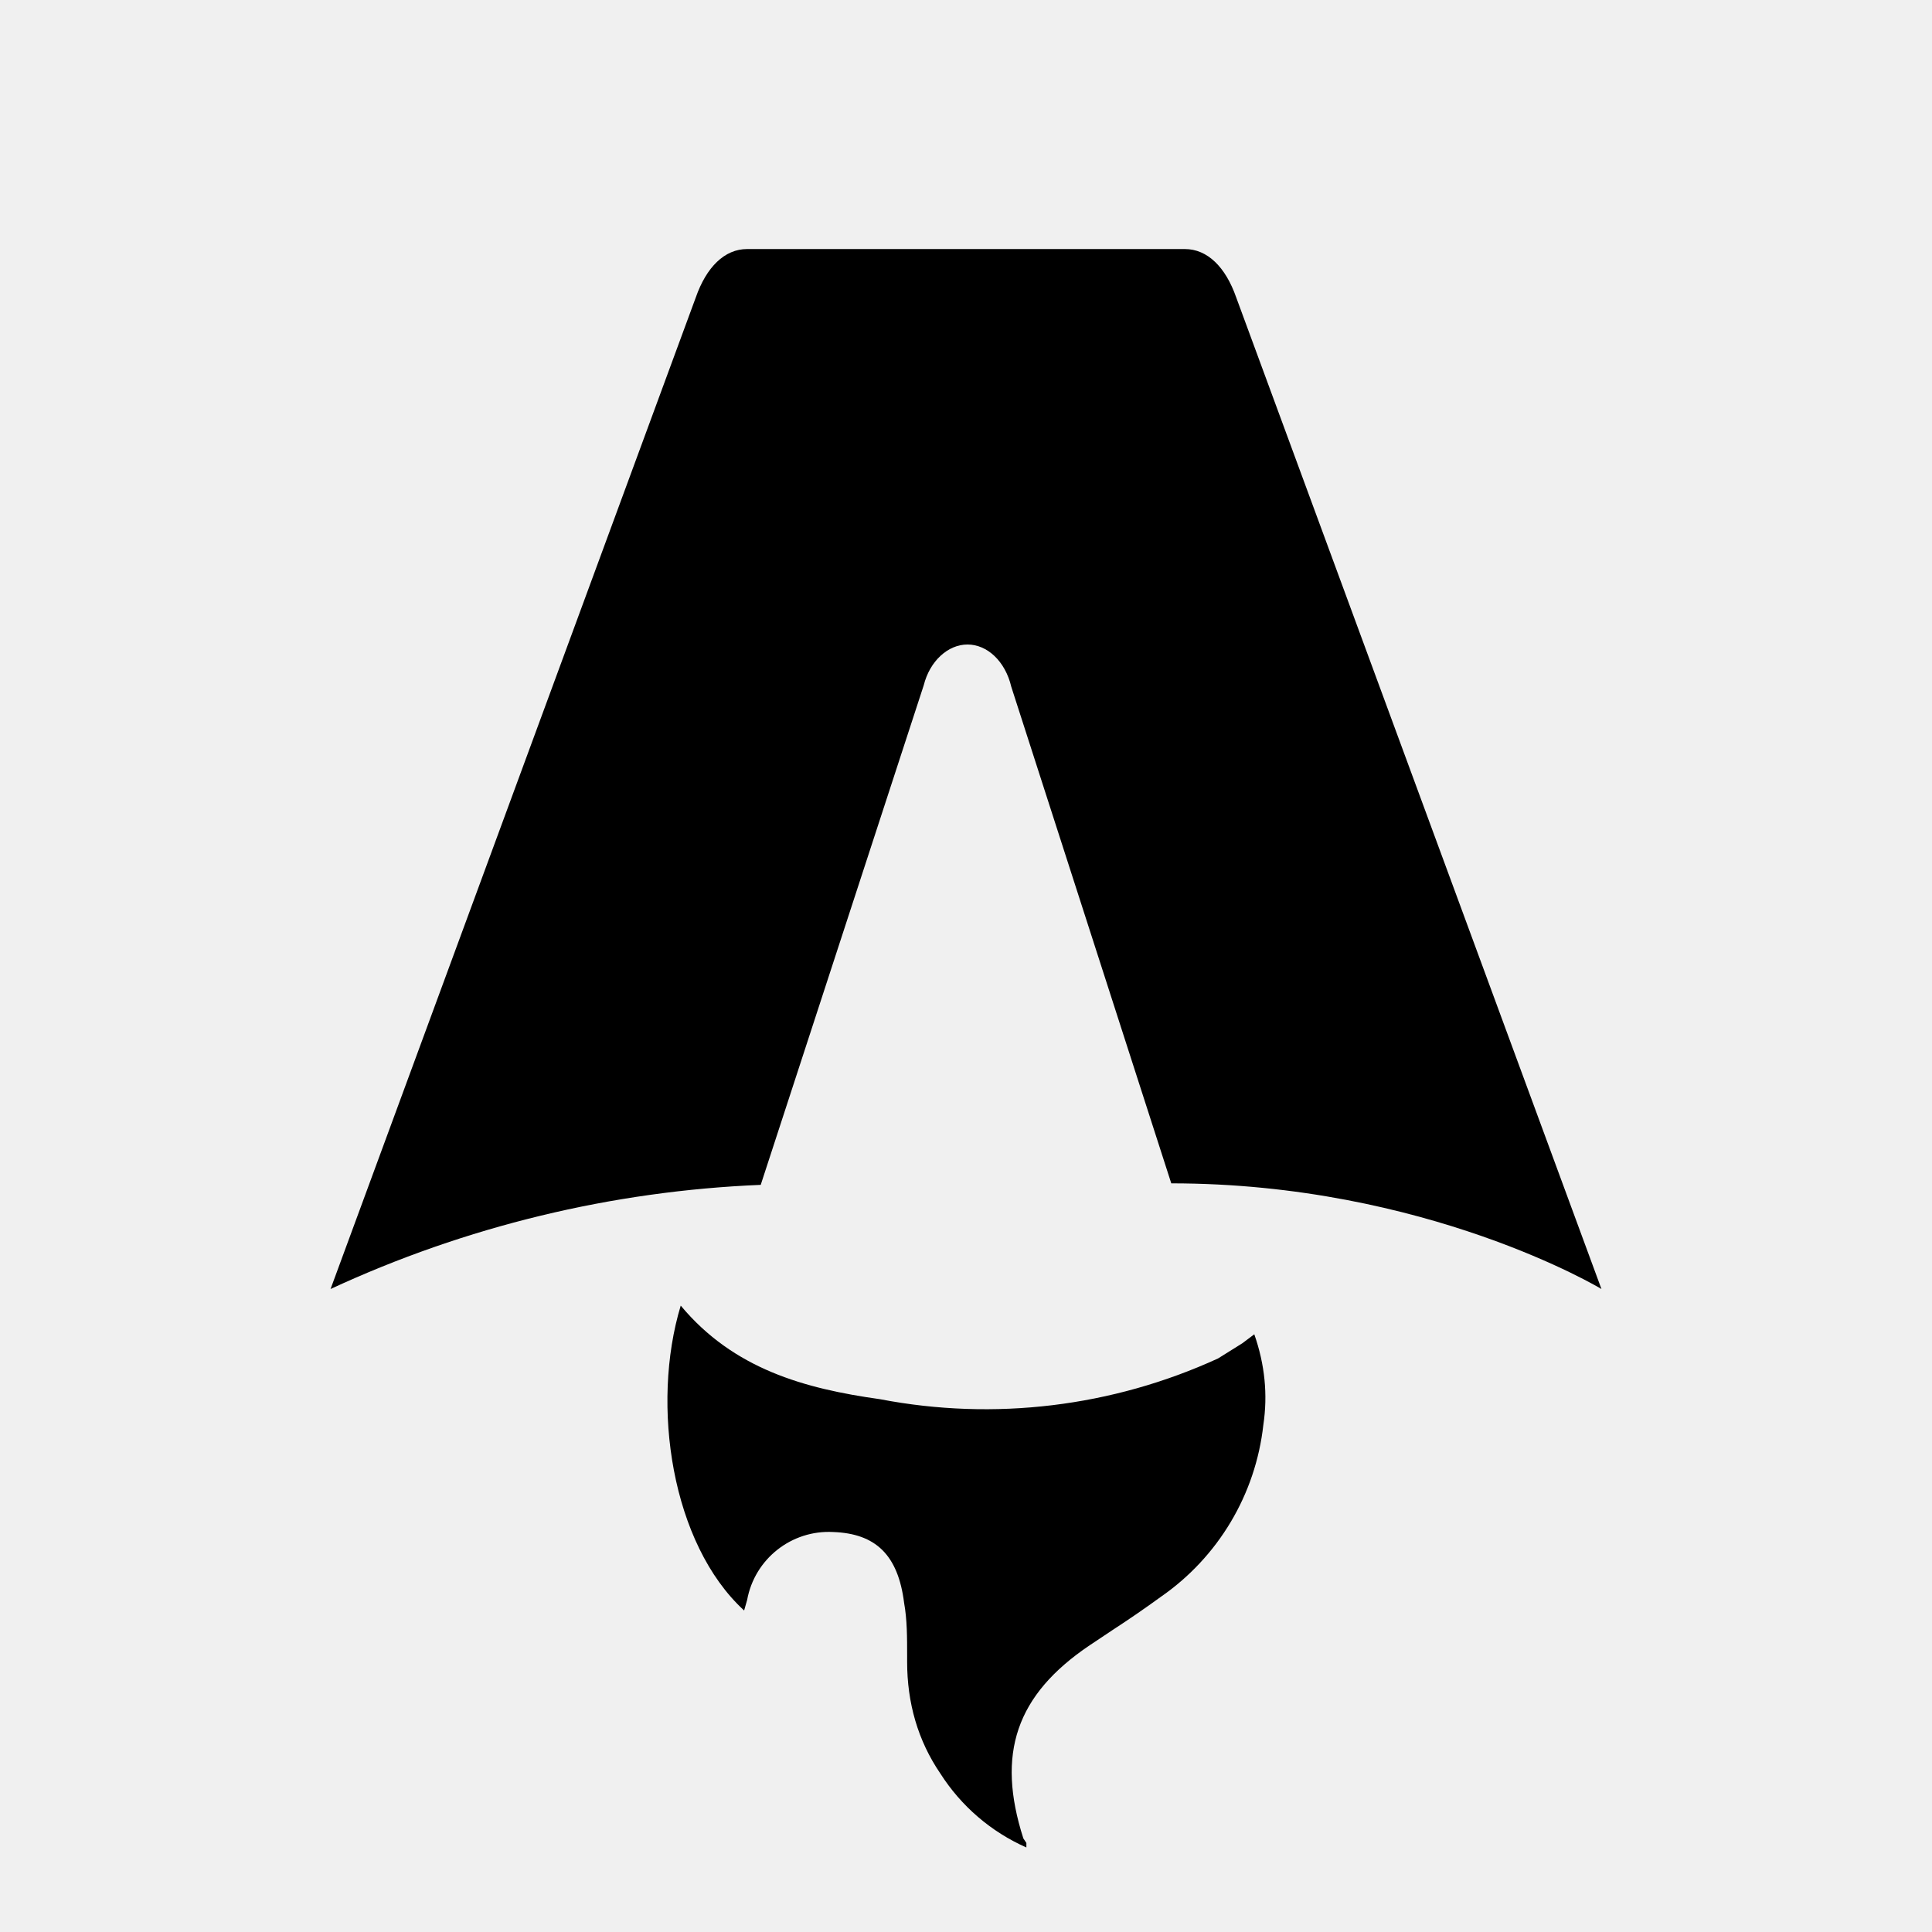
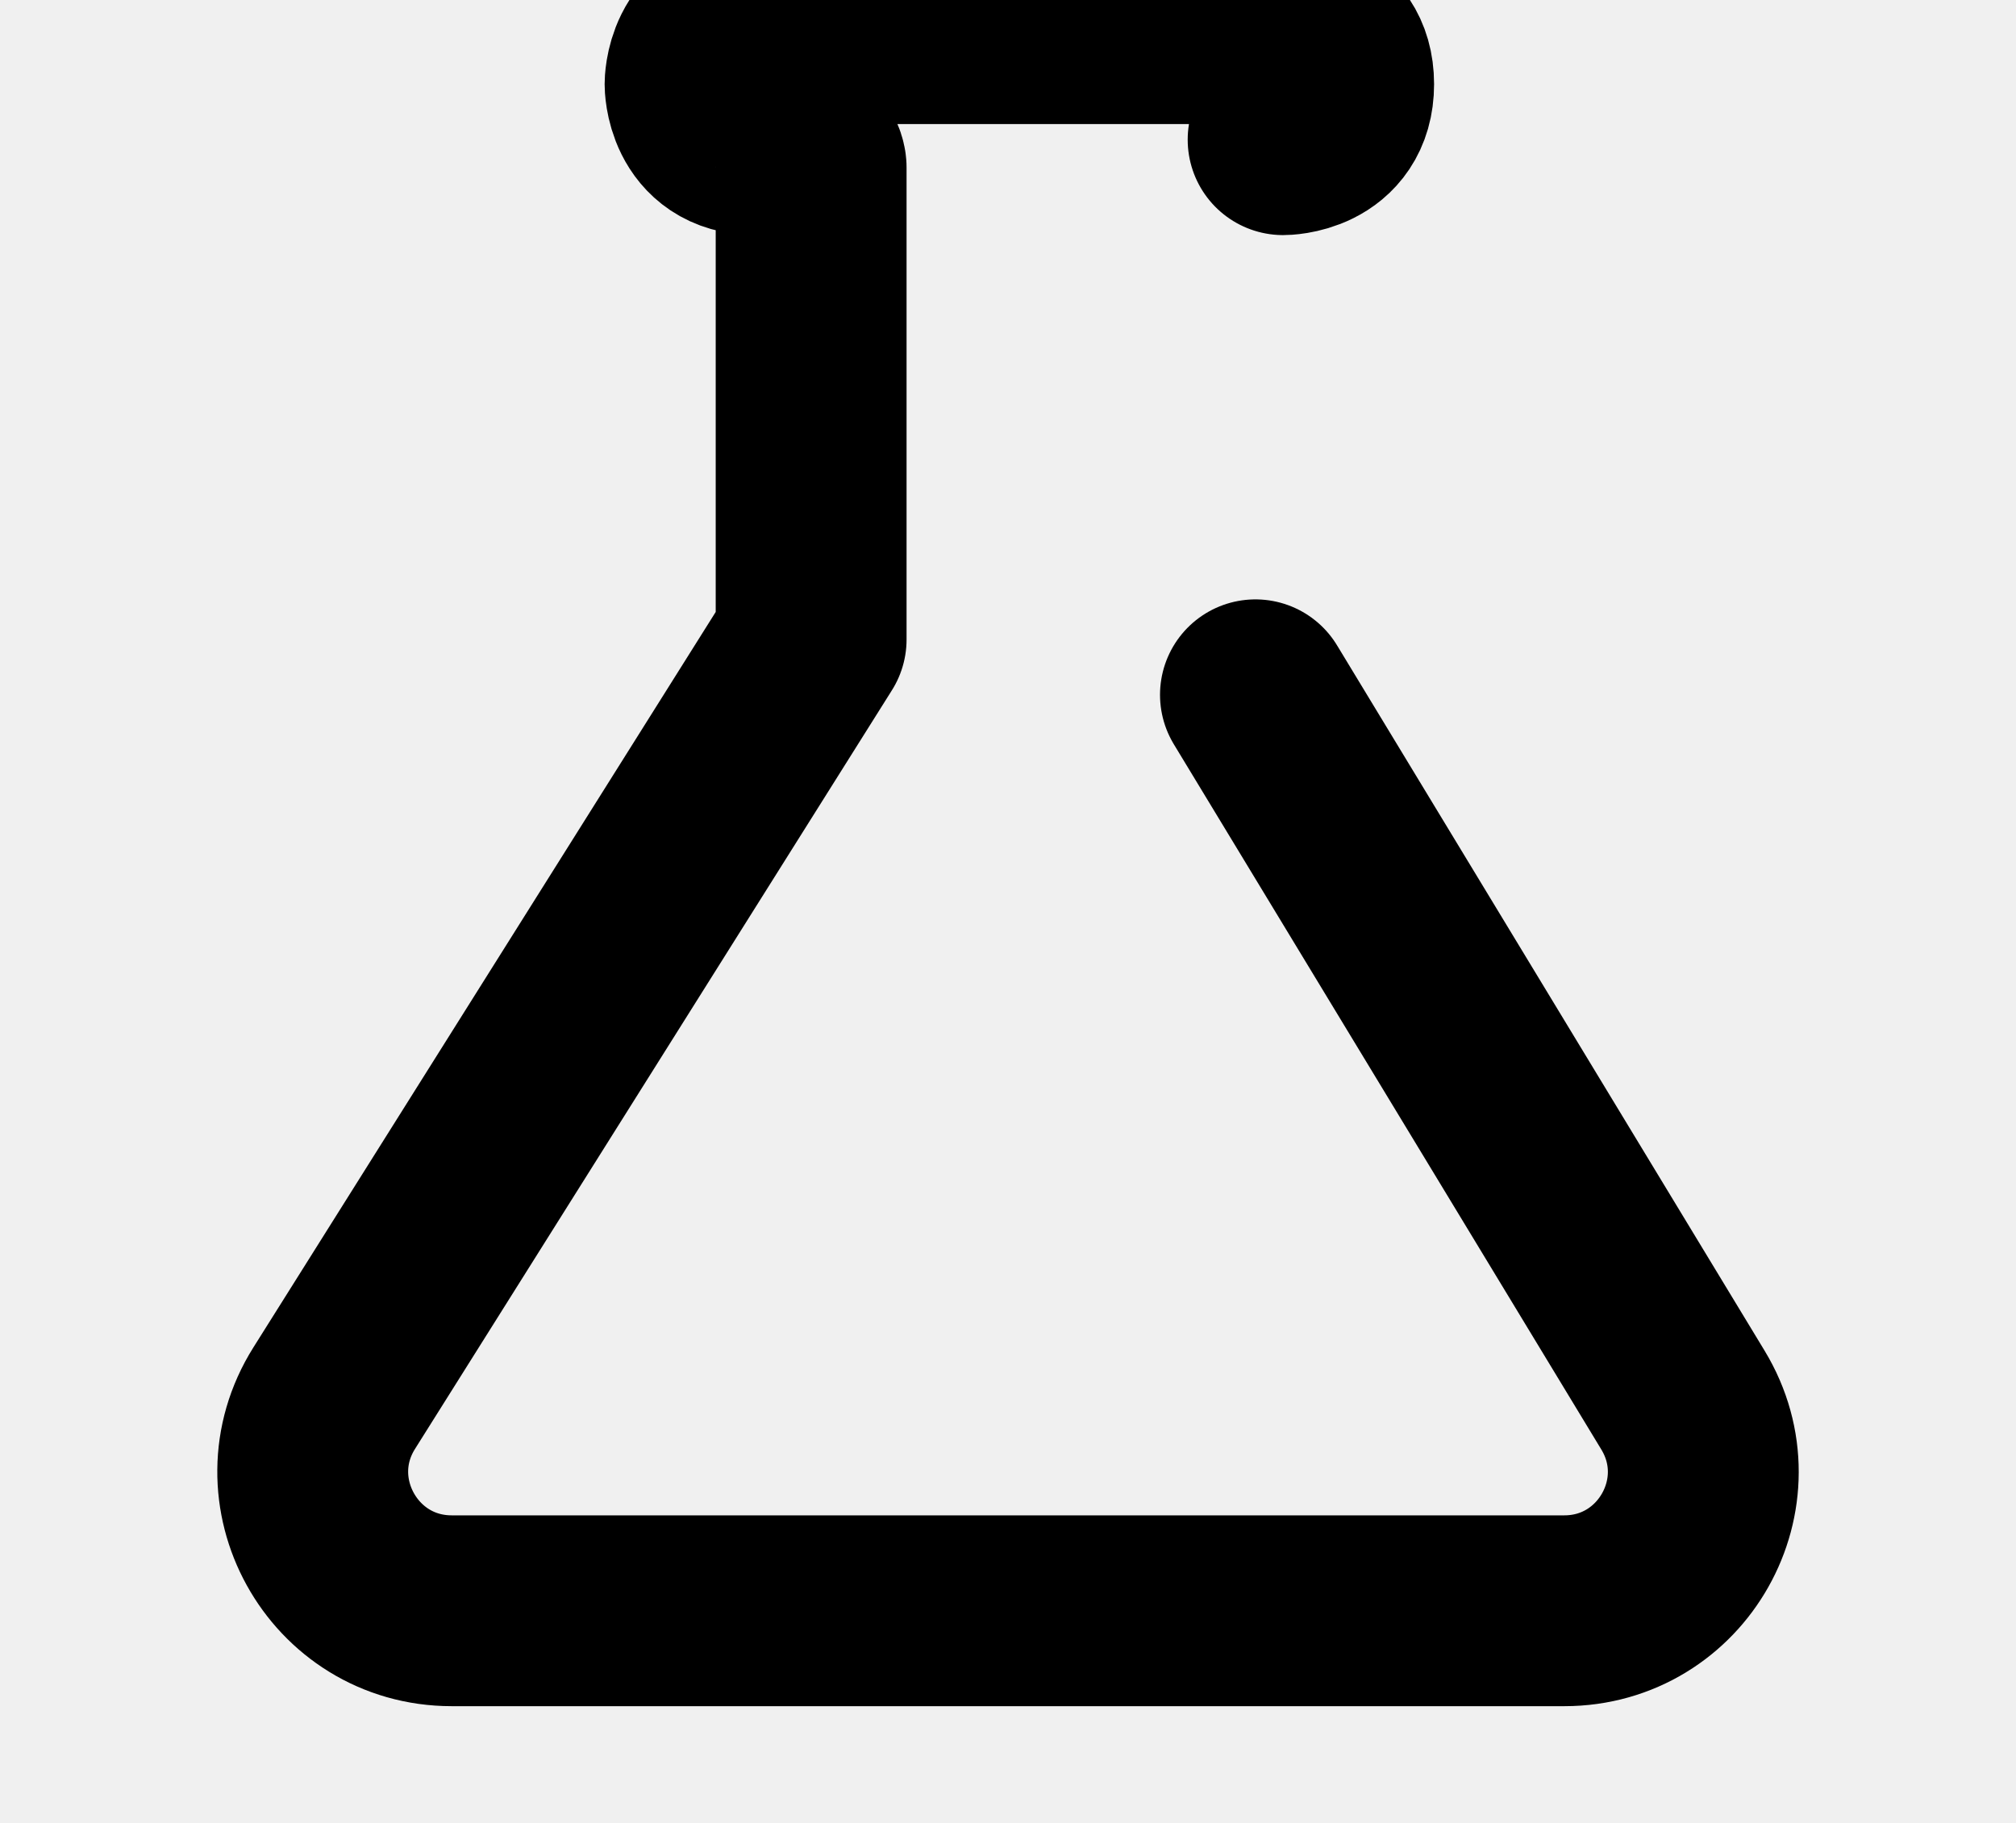
- <svg xmlns="http://www.w3.org/2000/svg" fill="none" viewBox="0 0 128 128">
-   <path d="M50.4 78.5a75.1 75.1 0 0 0-28.5 6.9l24.2-65.7c.7-2 1.9-3.2 3.4-3.2h29c1.5 0 2.7 1.2 3.4 3.2l24.2 65.7s-11.6-7-28.5-7L67 45.5c-.4-1.7-1.6-2.8-2.9-2.8-1.3 0-2.5 1.1-2.9 2.7L50.4 78.5Zm-1.1 28.2Zm-4.2-20.2c-2 6.6-.6 15.8 4.2 20.2a17.5 17.5 0 0 1 .2-.7 5.5 5.5 0 0 1 5.7-4.5c2.8.1 4.3 1.5 4.7 4.7.2 1.1.2 2.3.2 3.5v.4c0 2.7.7 5.2 2.2 7.4a13 13 0 0 0 5.7 4.9v-.3l-.2-.3c-1.8-5.6-.5-9.5 4.4-12.8l1.5-1a73 73 0 0 0 3.2-2.2 16 16 0 0 0 6.8-11.4c.3-2 .1-4-.6-6l-.8.6-1.6 1a37 37 0 0 1-22.4 2.7c-5-.7-9.7-2-13.2-6.2Z" />
-   <style>
-         path { fill: #000; }
-         @media (prefers-color-scheme: dark) {
-             path { fill: #FFF; }
-         }
+ <svg xmlns="http://www.w3.org/2000/svg" viewBox="0 0 105.63 95.5">
+   <defs>
+     <style>
+       .cls-1 {
+         fill: none;
+         stroke: #000;
+         stroke-linecap: round;
+         stroke-linejoin: round;
+         stroke-width: 10px;
+       }
    </style>
+   </defs>
+   <path class="cls-1" d="m65.78,36.41l22.4,36.96c2.94,4.85-.55,11.04-6.22,11.04H23.67c-5.72,0-9.2-6.3-6.16-11.14l24.99-39.76V8.77s0-1.45-2.91-1.45-2.91-2.91-2.91-2.91c0,0,0-2.91,2.91-2.91h27.64s2.91,0,2.91,2.91-2.91,2.91-2.91,2.91" />
</svg>
